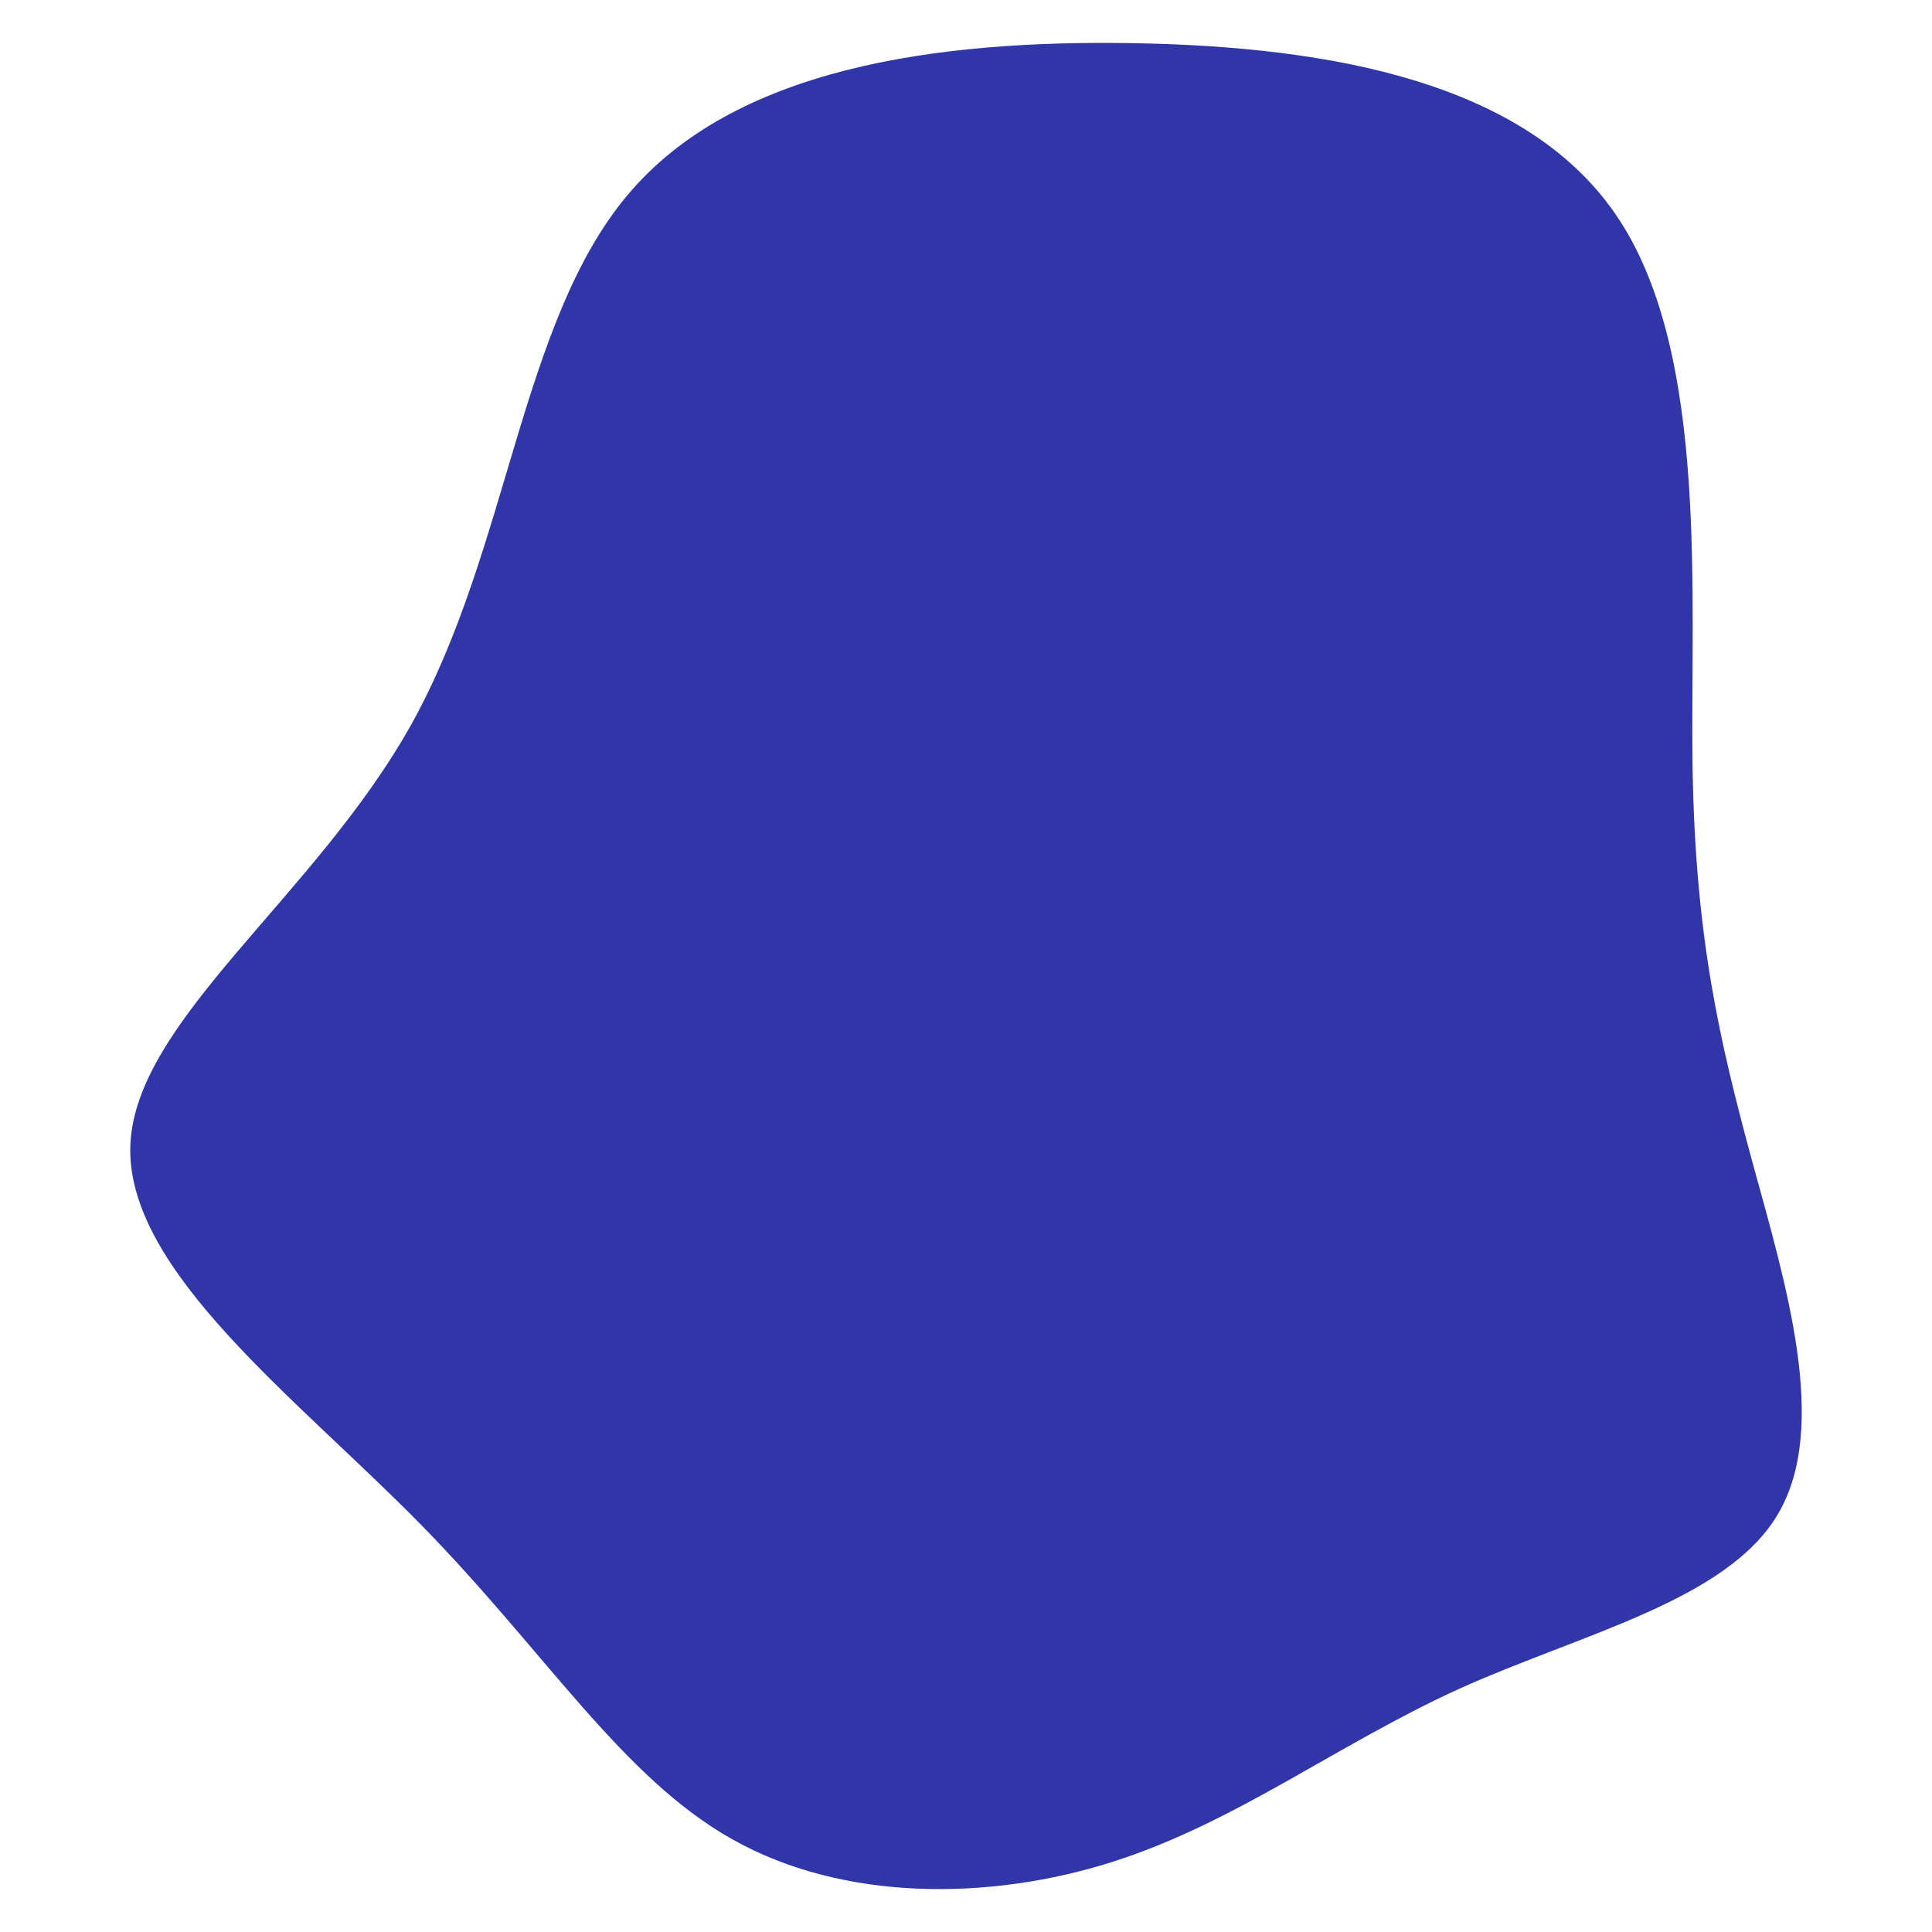
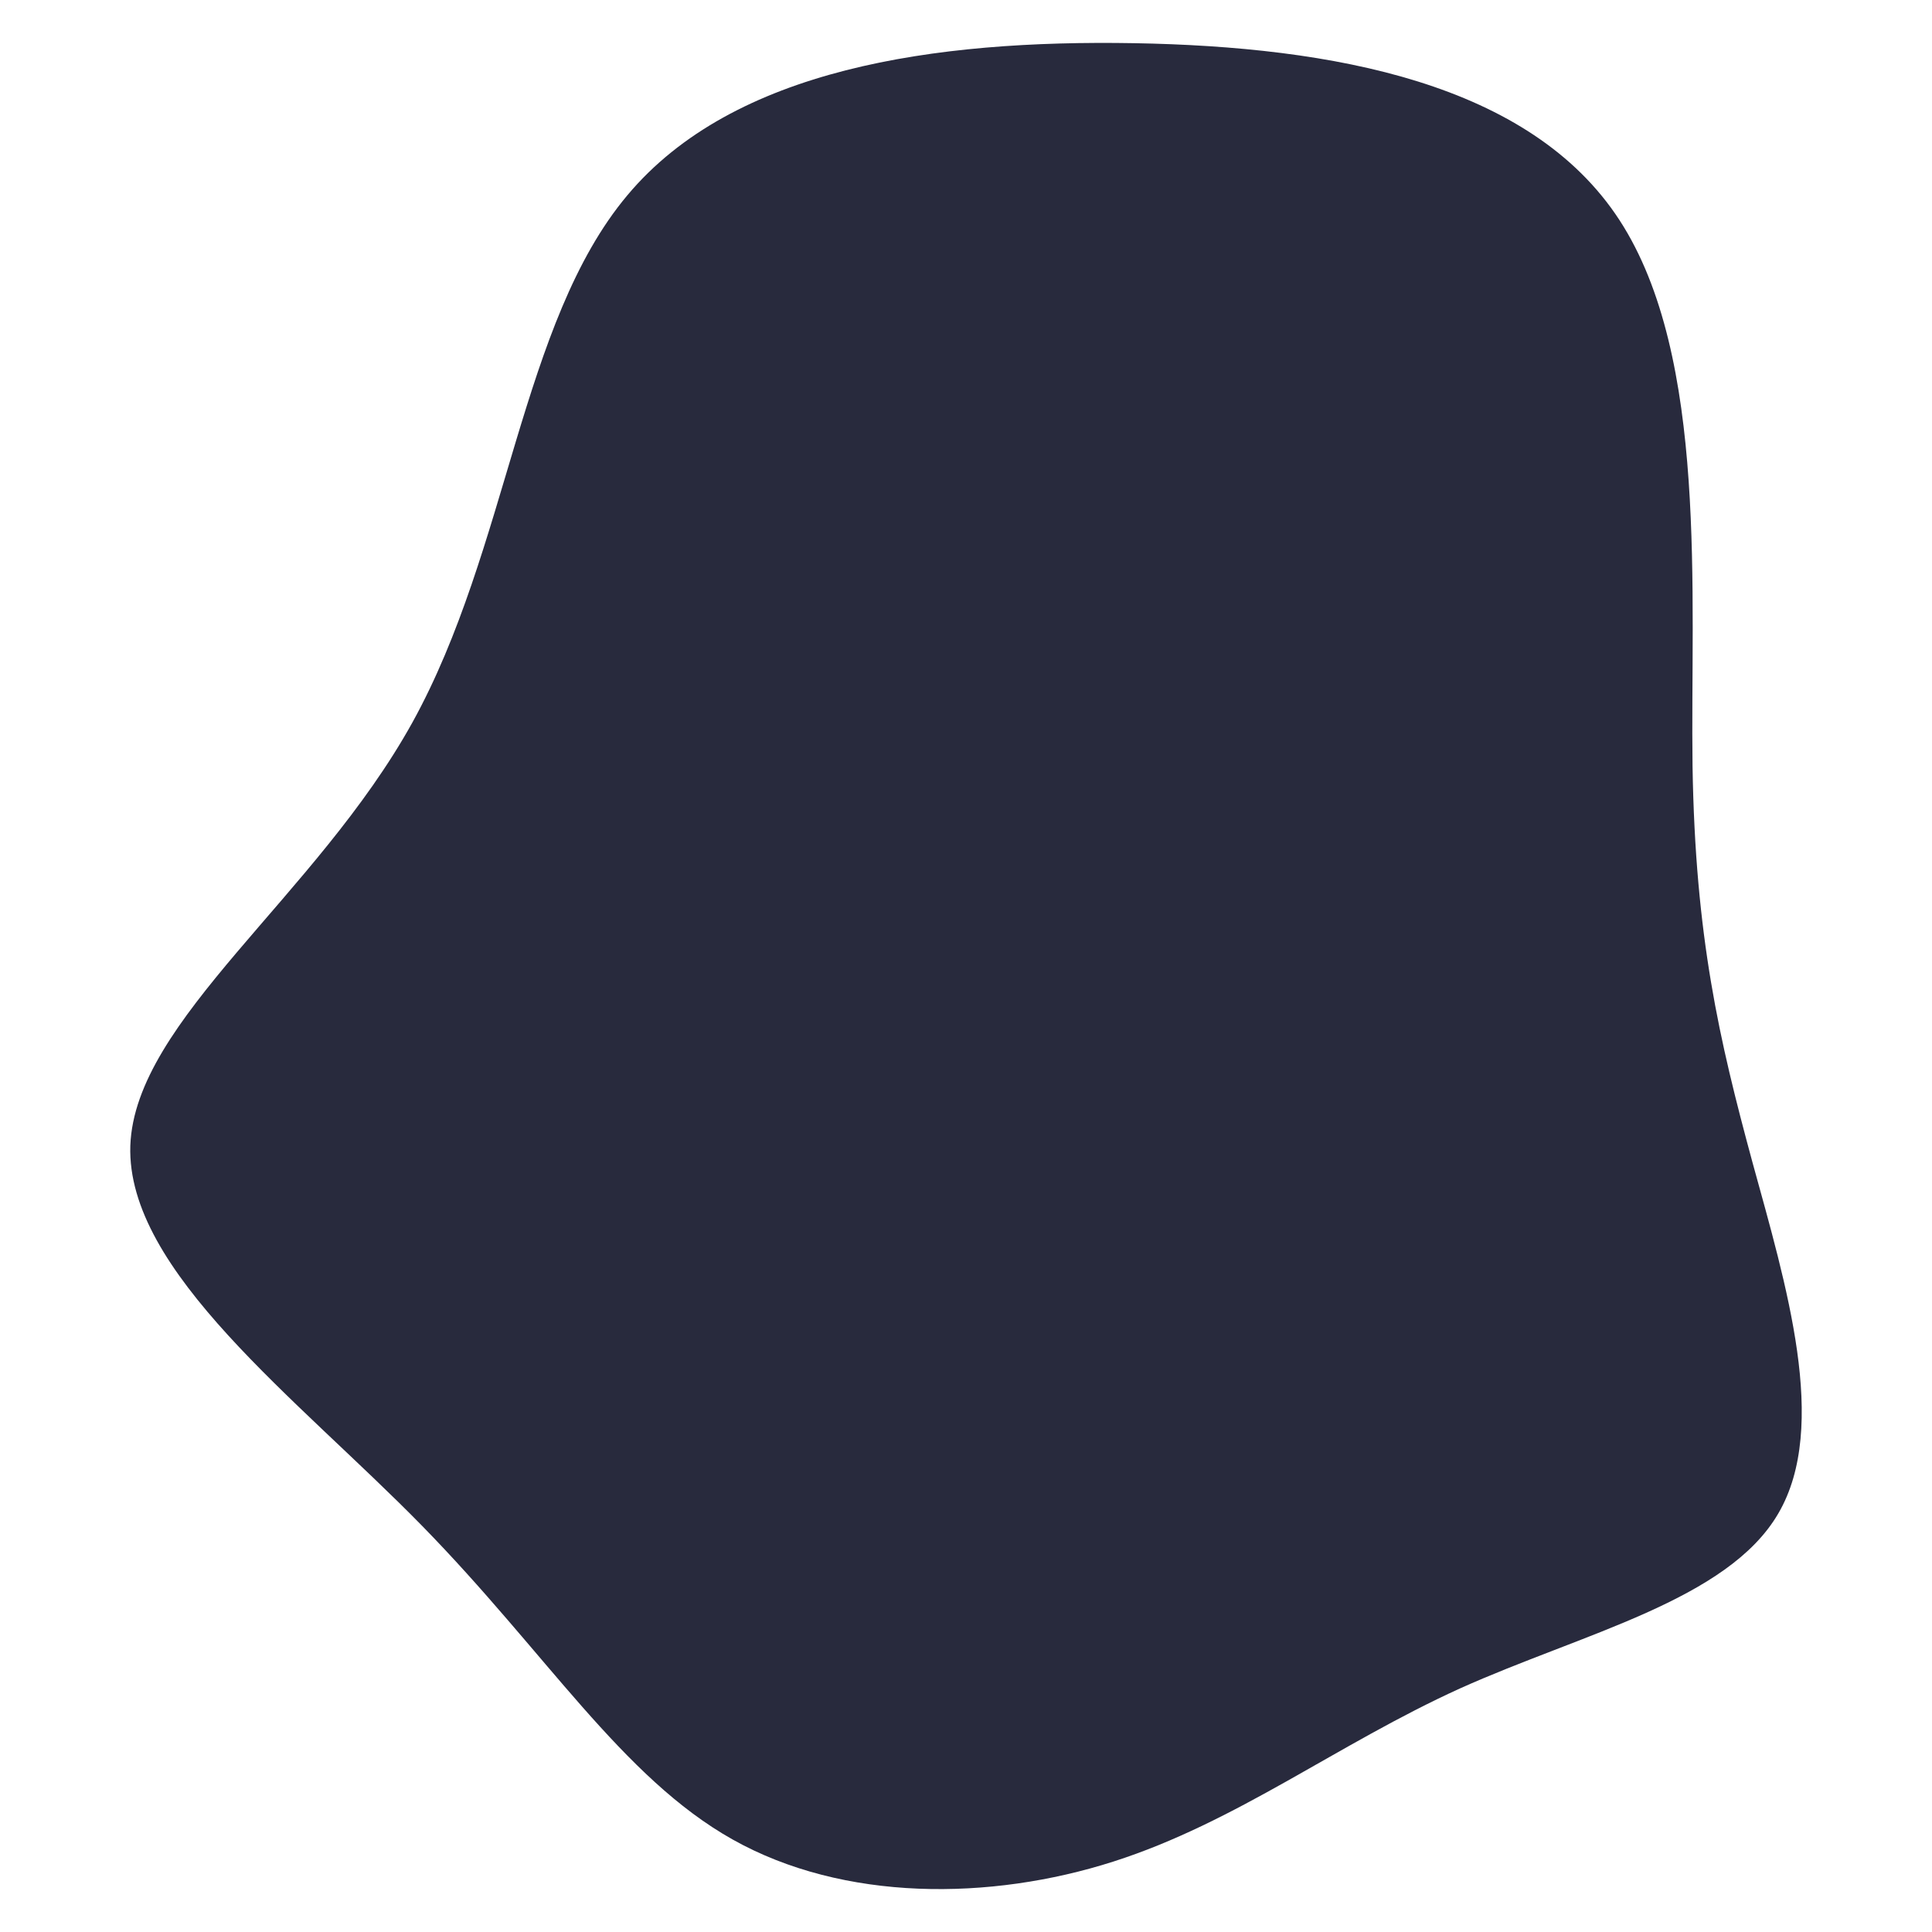
<svg xmlns="http://www.w3.org/2000/svg" id="visual" viewBox="0 0 500 500" width="500" height="500" version="1.1">
  <rect x="0" y="0" width="500" height="500" fill="none" />
  <g transform="translate(294.0284 295.7747)">
-     <path d="M125.1 -238.8C148.2 -203.3 143.4 -141.7 144 -97.5C144.7 -53.3 150.9 -26.7 159.5 5C168.2 36.7 179.4 73.3 166.2 95.9C153.1 118.4 115.6 126.9 83.8 141.2C52.1 155.6 26 175.8 -5.9 186C-37.8 196.2 -75.7 196.4 -104.4 180.3C-133.1 164.2 -152.7 131.9 -184.8 99.1C-216.9 66.3 -261.4 33.2 -260.3 0.7C-259.1 -31.8 -212.3 -63.7 -187.3 -108.8C-162.4 -153.9 -159.3 -212.3 -131.7 -245.2C-104.2 -278.1 -52.1 -285.5 -0.5 -284.6C51 -283.7 102 -274.3 125.1 -238.8" fill="#3035a7" />
+     <path d="M125.1 -238.8C148.2 -203.3 143.4 -141.7 144 -97.5C144.7 -53.3 150.9 -26.7 159.5 5C168.2 36.7 179.4 73.3 166.2 95.9C153.1 118.4 115.6 126.9 83.8 141.2C52.1 155.6 26 175.8 -5.9 186C-37.8 196.2 -75.7 196.4 -104.4 180.3C-133.1 164.2 -152.7 131.9 -184.8 99.1C-216.9 66.3 -261.4 33.2 -260.3 0.7C-259.1 -31.8 -212.3 -63.7 -187.3 -108.8C-162.4 -153.9 -159.3 -212.3 -131.7 -245.2C-104.2 -278.1 -52.1 -285.5 -0.5 -284.6C51 -283.7 102 -274.3 125.1 -238.8" fill="#282a3d" />
  </g>
</svg>
